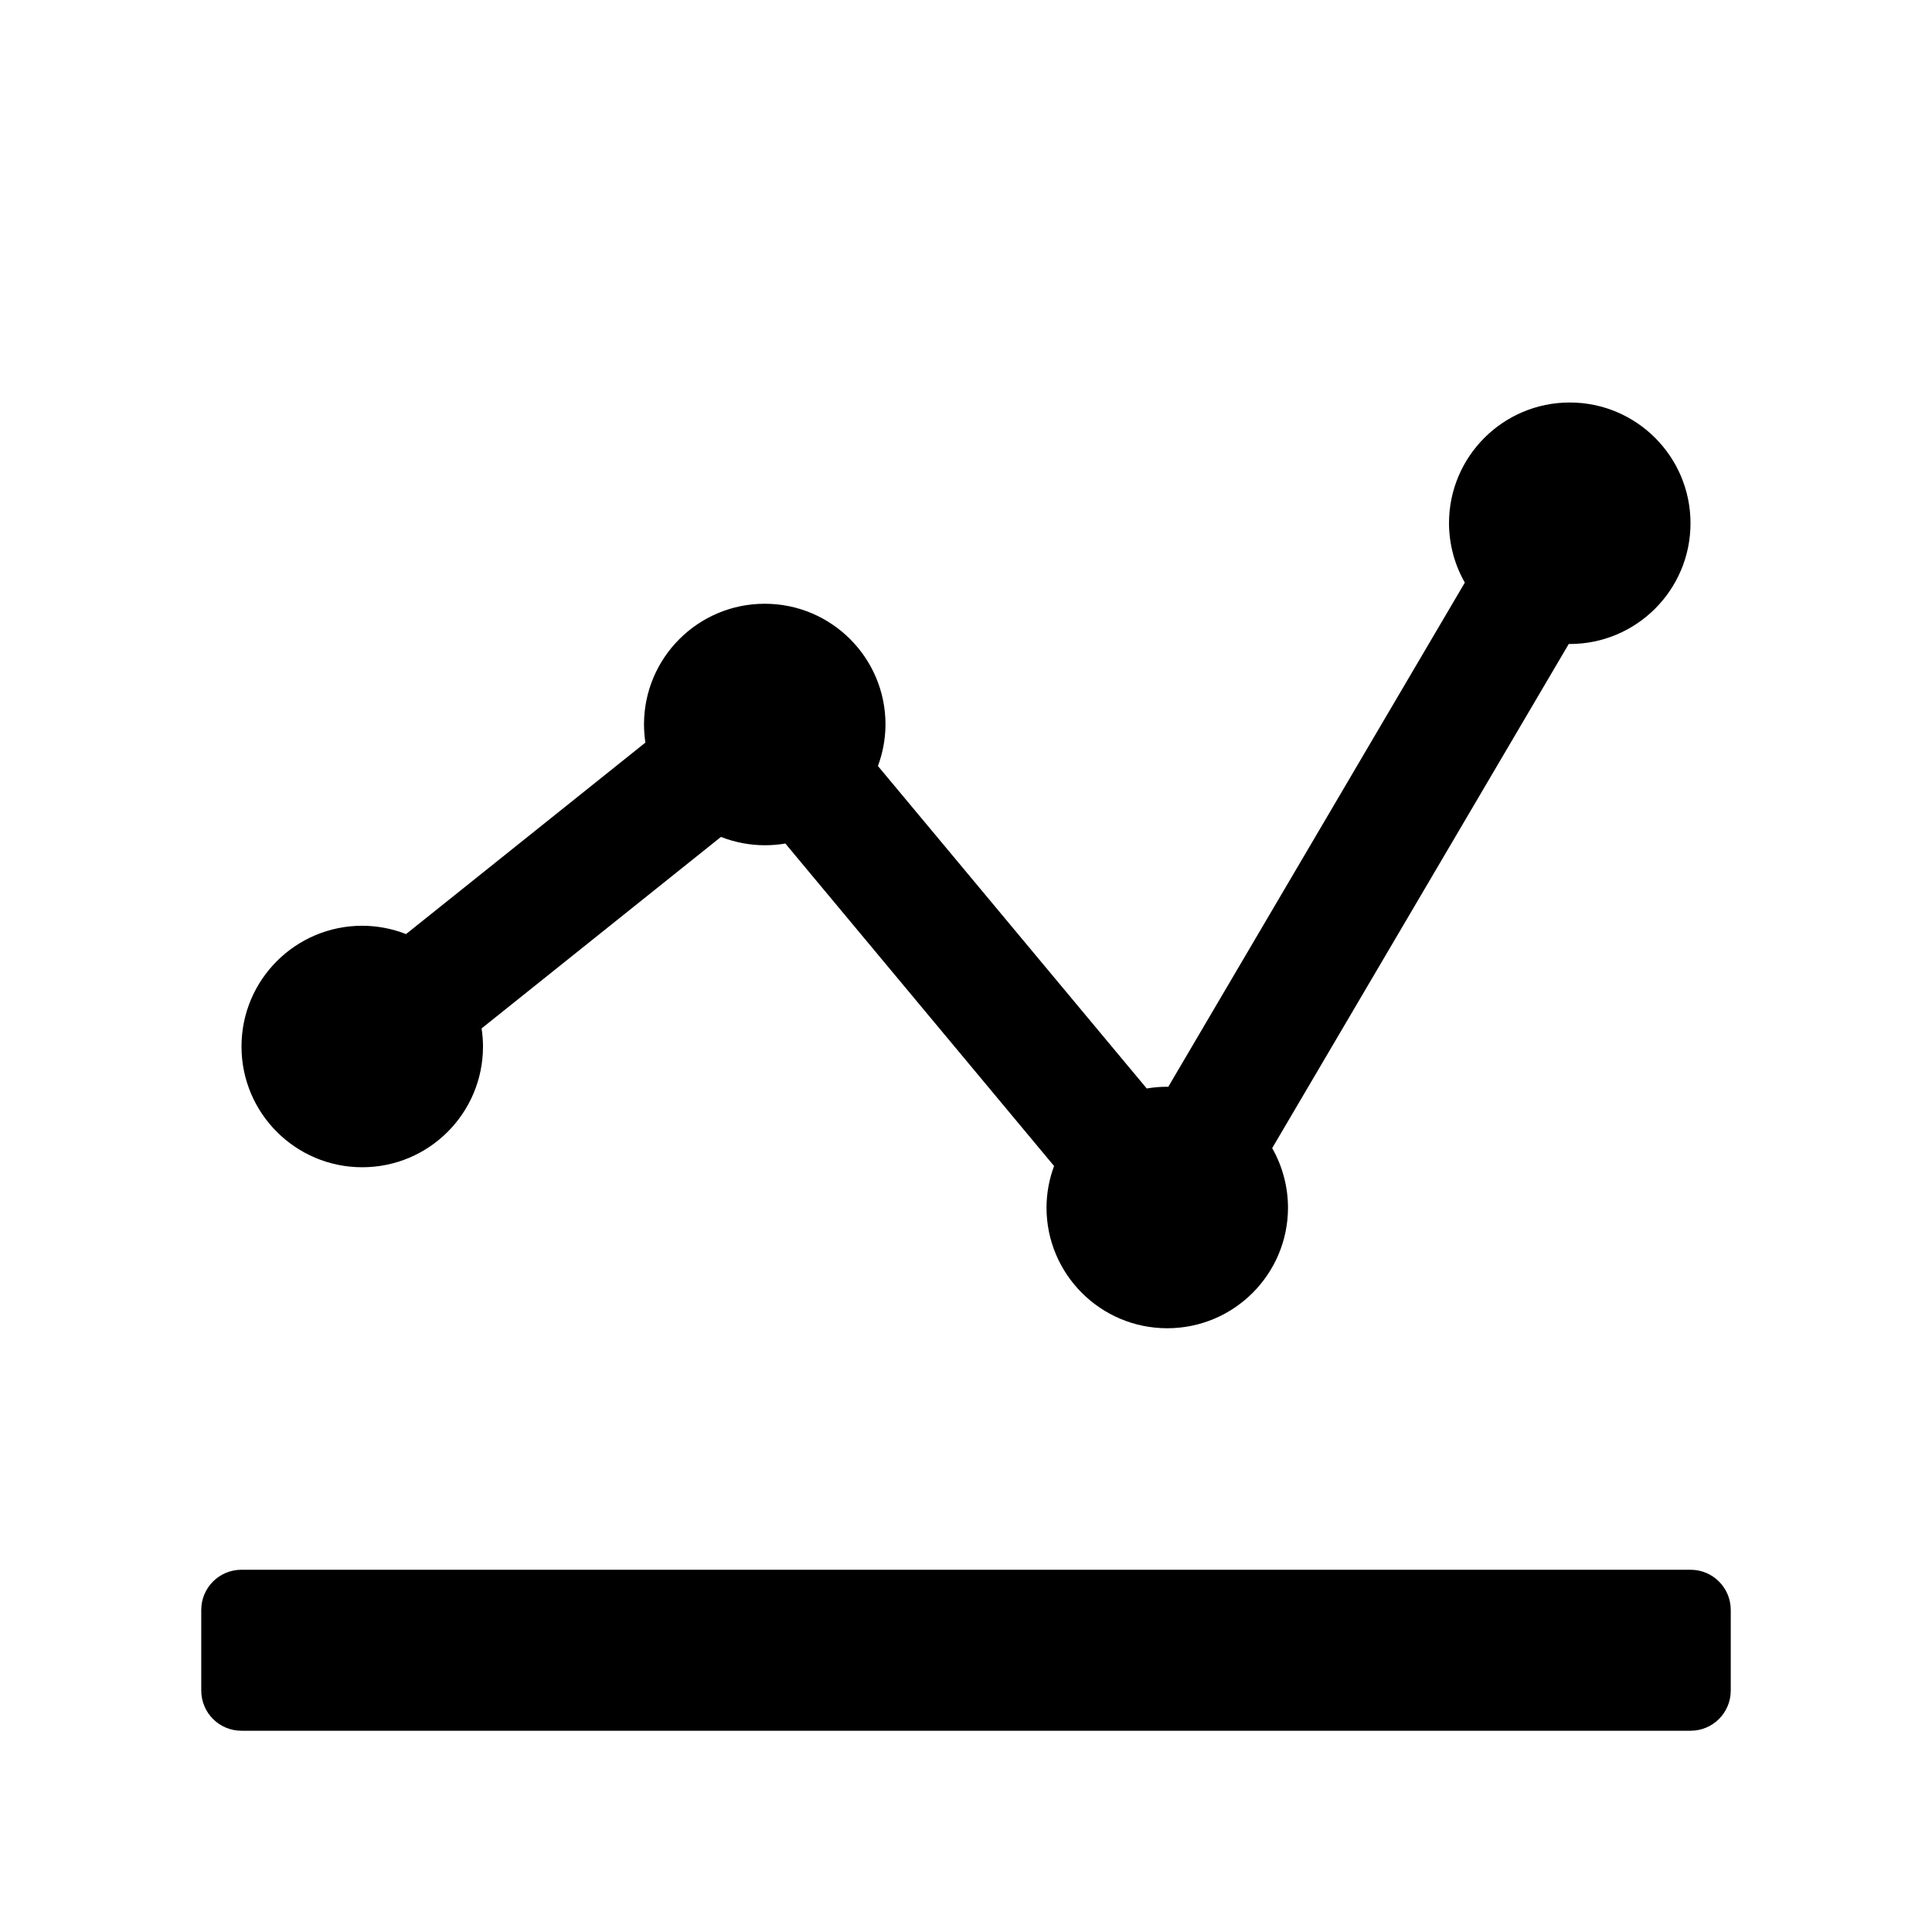
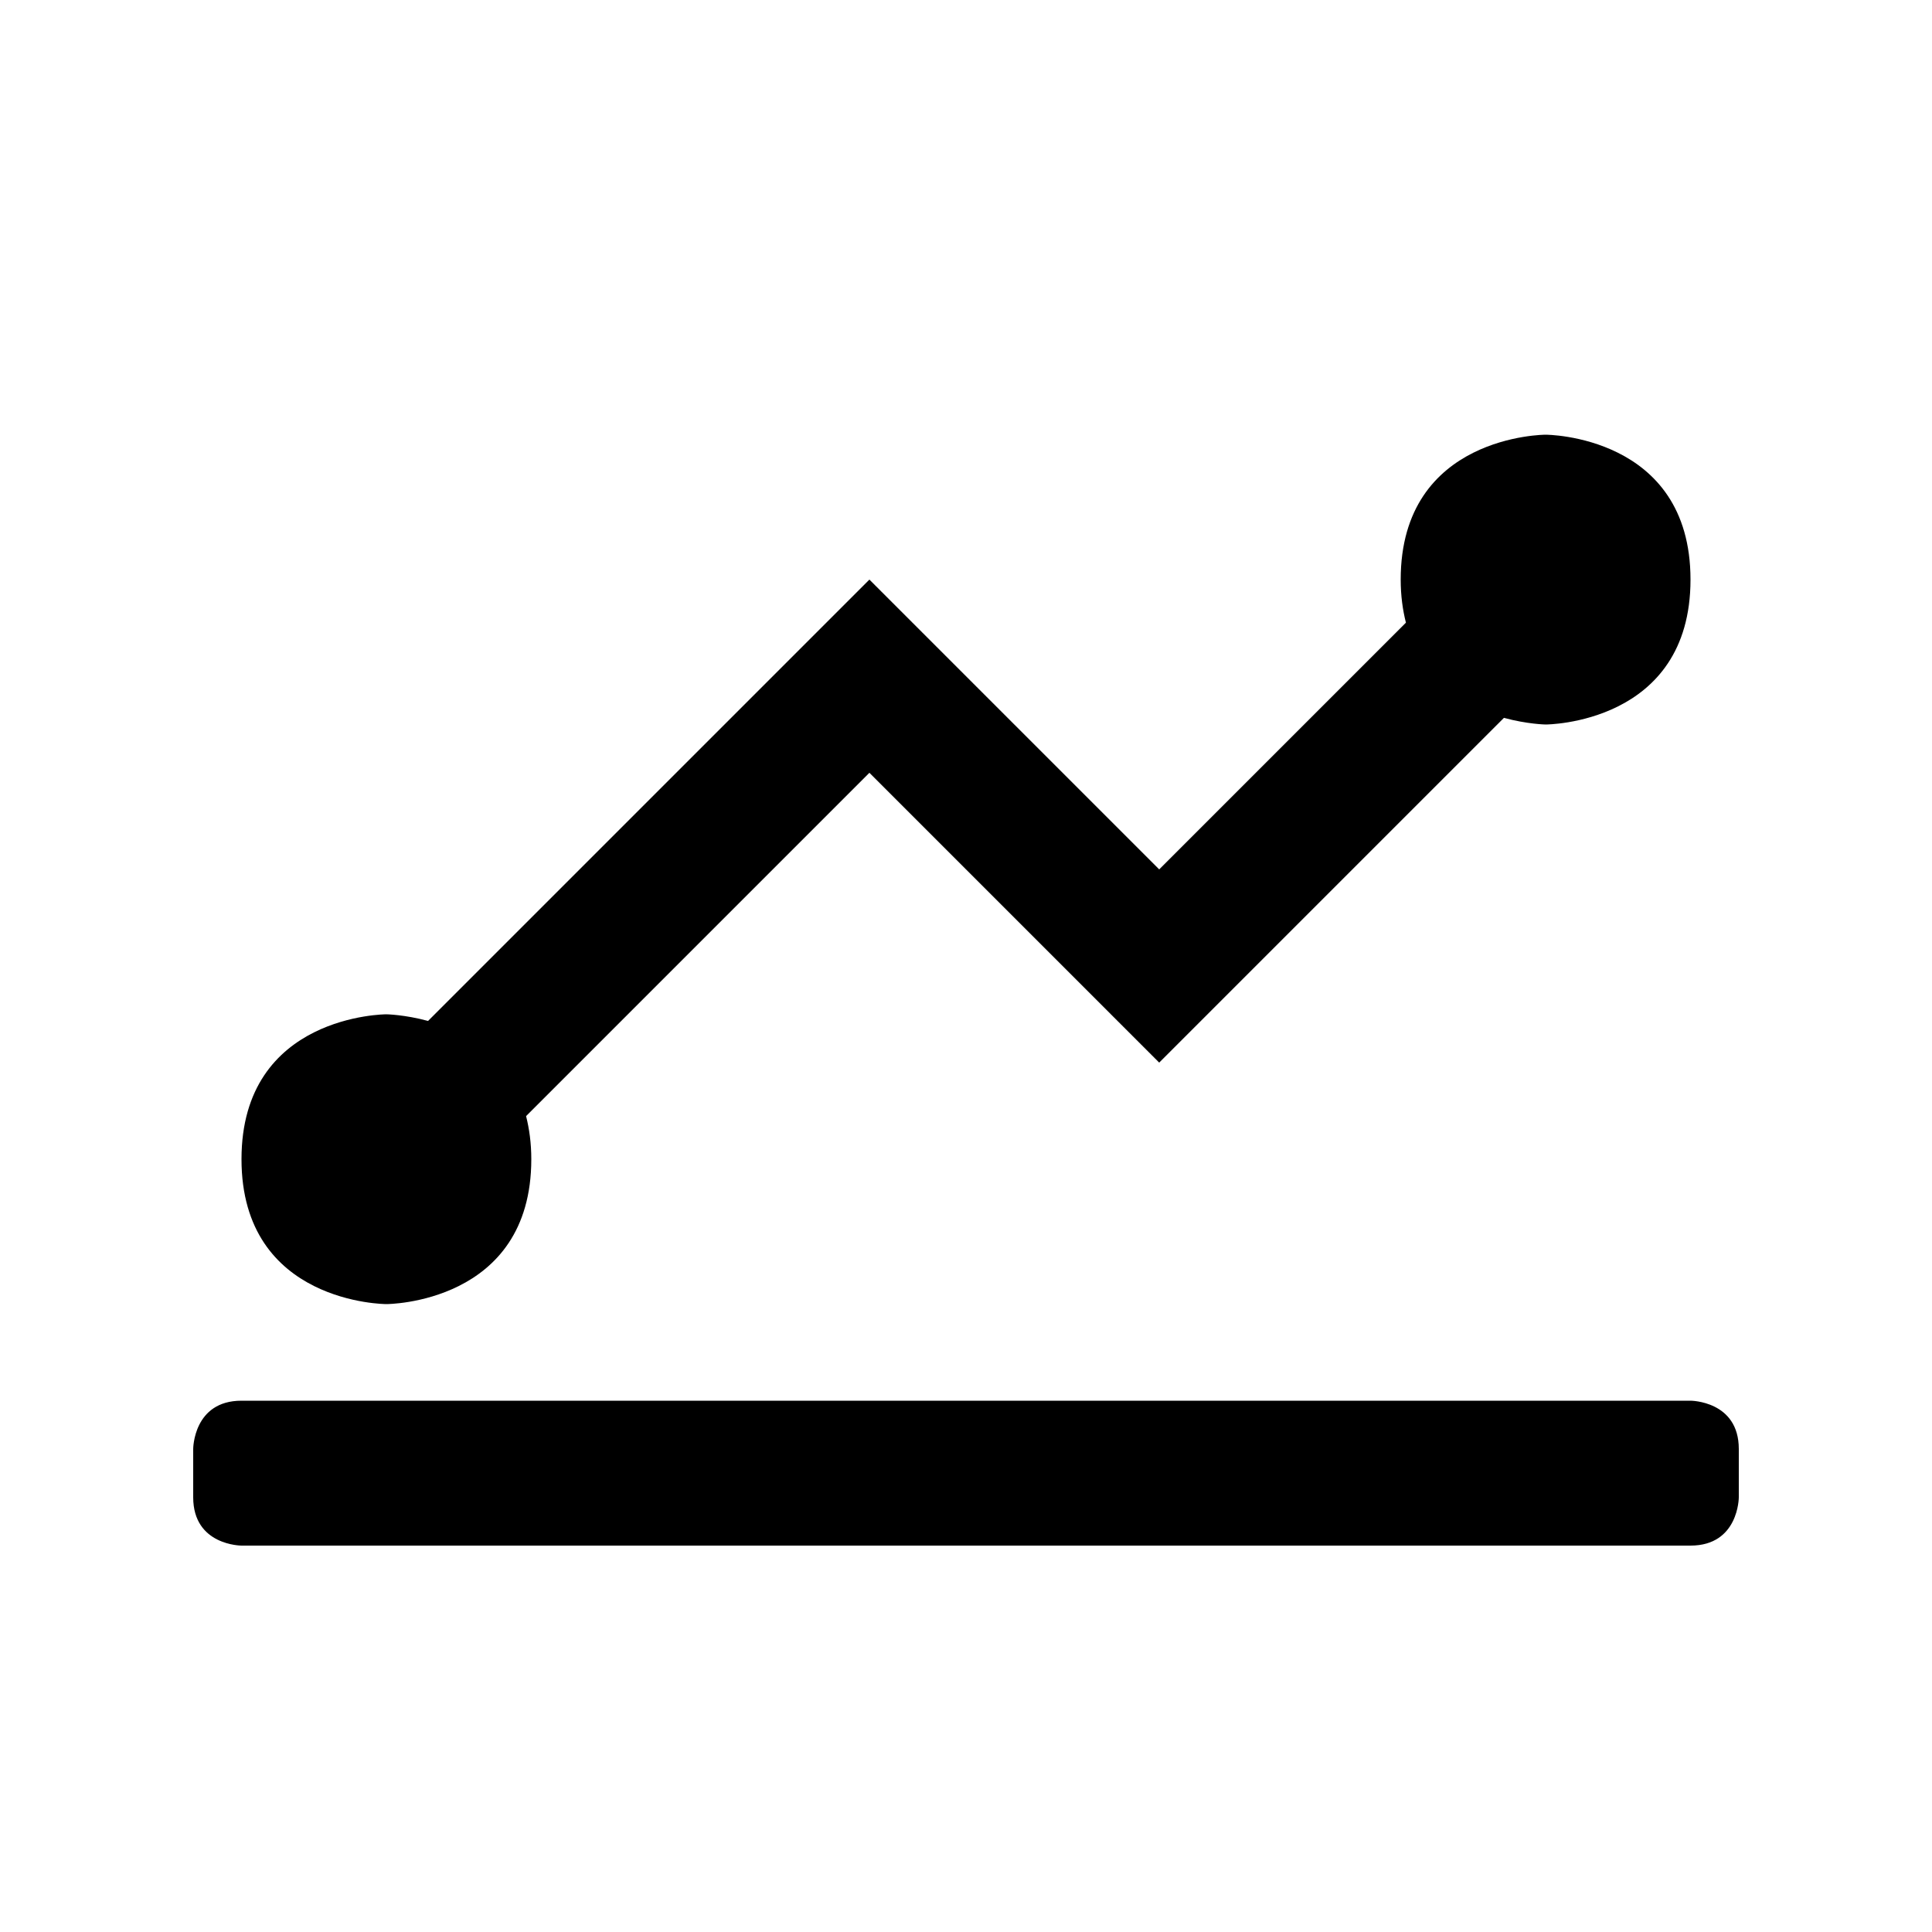
- <svg xmlns="http://www.w3.org/2000/svg" height="48" width="48" version="1.1" viewBox="0 0 48 48">
-   <path style="fill:#000000" d="m39 10a3 3 0 0 0 -3 3 3 3 0 0 0 0.393 1.475l-7.368 12.527a3 3 0 0 0 -0.025 -0.002 3 3 0 0 0 -0.51 0.043l-6.678-8.012a3 3 0 0 0 0.188 -1.031 3 3 0 0 0 -3 -3 3 3 0 0 0 -3 3 3 3 0 0 0 0.035 0.449l-5.947 4.758a3 3 0 0 0 -1.088 -0.207 3 3 0 0 0 -3 3 3 3 0 0 0 3 3 3 3 0 0 0 3 -3 3 3 0 0 0 -0.035 -0.449l5.947-4.758a3 3 0 0 0 1.088 0.207 3 3 0 0 0 0.512 -0.043l6.676 8.012a3 3 0 0 0 -0.188 1.031 3 3 0 0 0 3 3 3 3 0 0 0 3 -3 3 3 0 0 0 -0.393 -1.475l7.369-12.527a3 3 0 0 0 0.024 0.002 3 3 0 0 0 3 -3 3 3 0 0 0 -3 -3zm-33 29c-0.554 0-1 0.446-1 1v2c0 0.554 0.446 1 1 1h36c0.554 0 1-0.446 1-1v-2c0-0.554-0.446-1-1-1h-36z" />
+ <svg xmlns="http://www.w3.org/2000/svg" width="50" height="50" version="1.1" viewBox="0 0 50 50">
+   <path d="m40 11.25s-3.75 0-3.75 3.75c0 0.419 0.052 0.785 0.135 1.115l-6.385 6.385-7.5-7.5-11.422 11.422c-0.603-0.164-1.078-0.172-1.078-0.172s-3.75 0-3.75 3.75 3.75 3.75 3.75 3.75 3.75 0 3.75-3.75c0-0.419-0.052-0.785-0.135-1.115l8.885-8.885 7.5 7.5 8.922-8.922c0.603 0.164 1.078 0.172 1.078 0.172s3.75 0 3.75-3.75-3.75-3.75-3.75-3.75zm-33.75 25c-1.25 0-1.25 1.25-1.25 1.25v1.25c0 1.25 1.25 1.25 1.25 1.25h37.5c1.25 0 1.25-1.25 1.25-1.25v-1.25c0-1.25-1.25-1.25-1.25-1.25h-37.5z" />
</svg>
